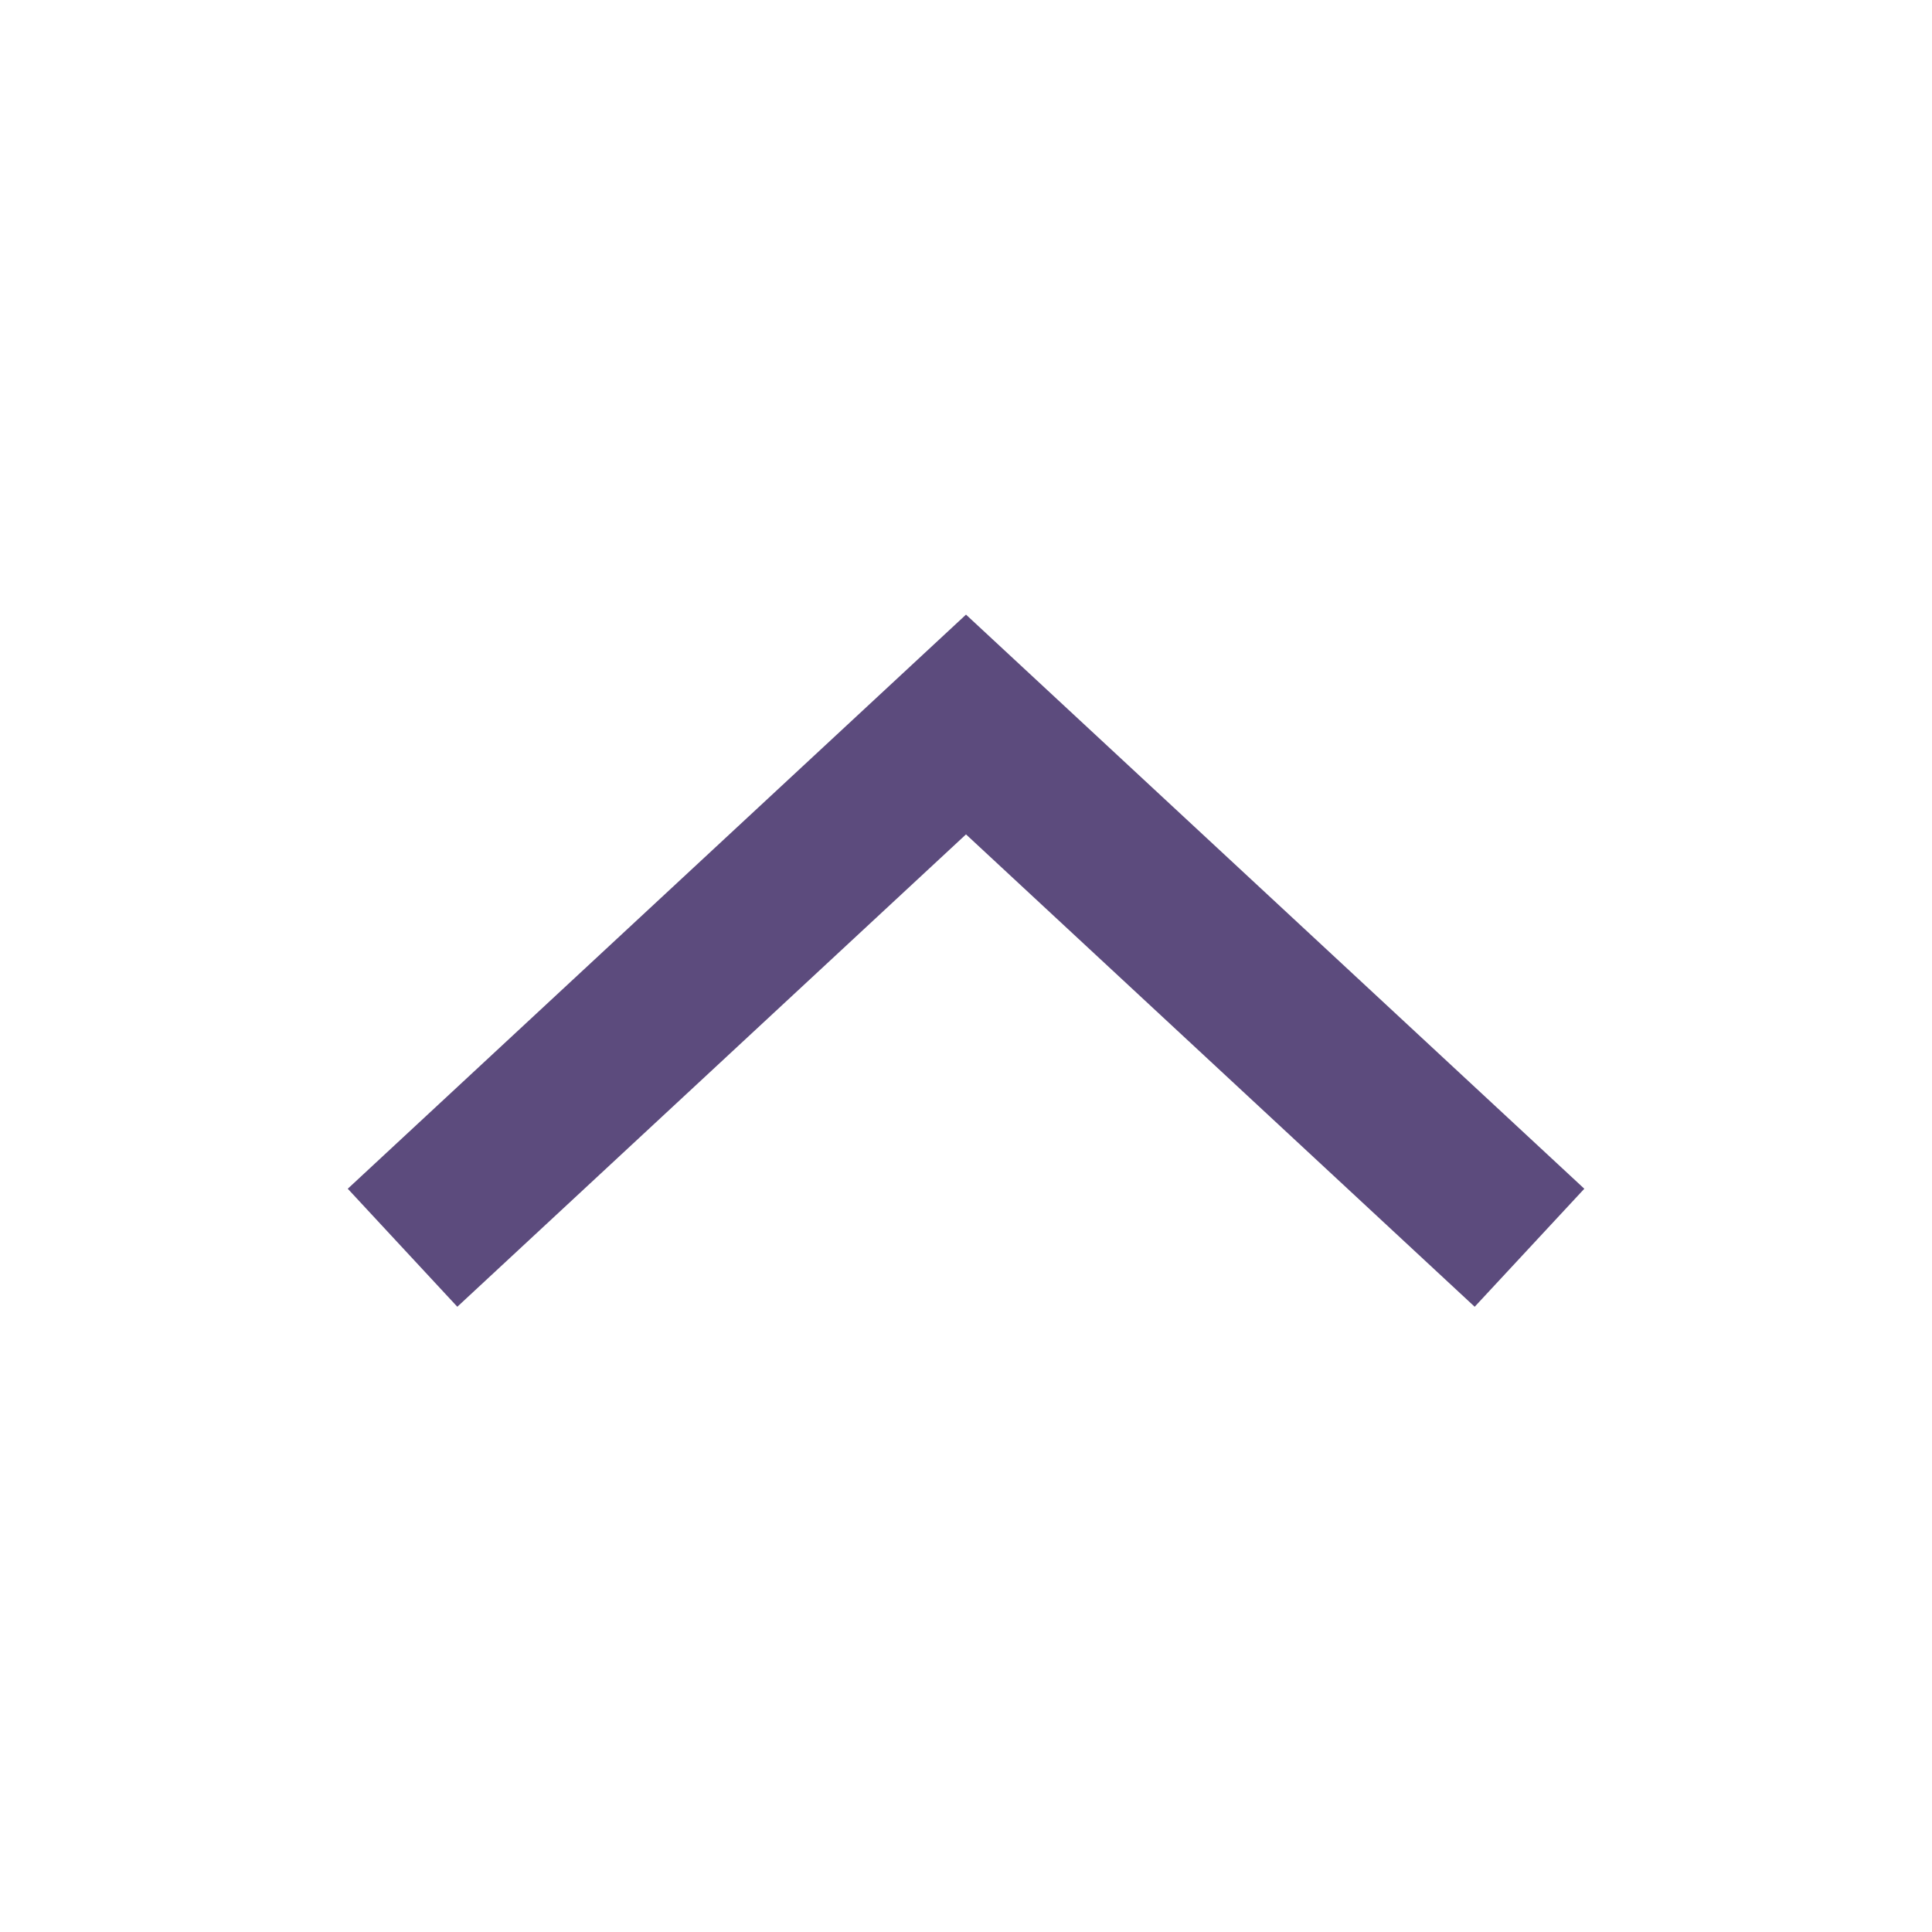
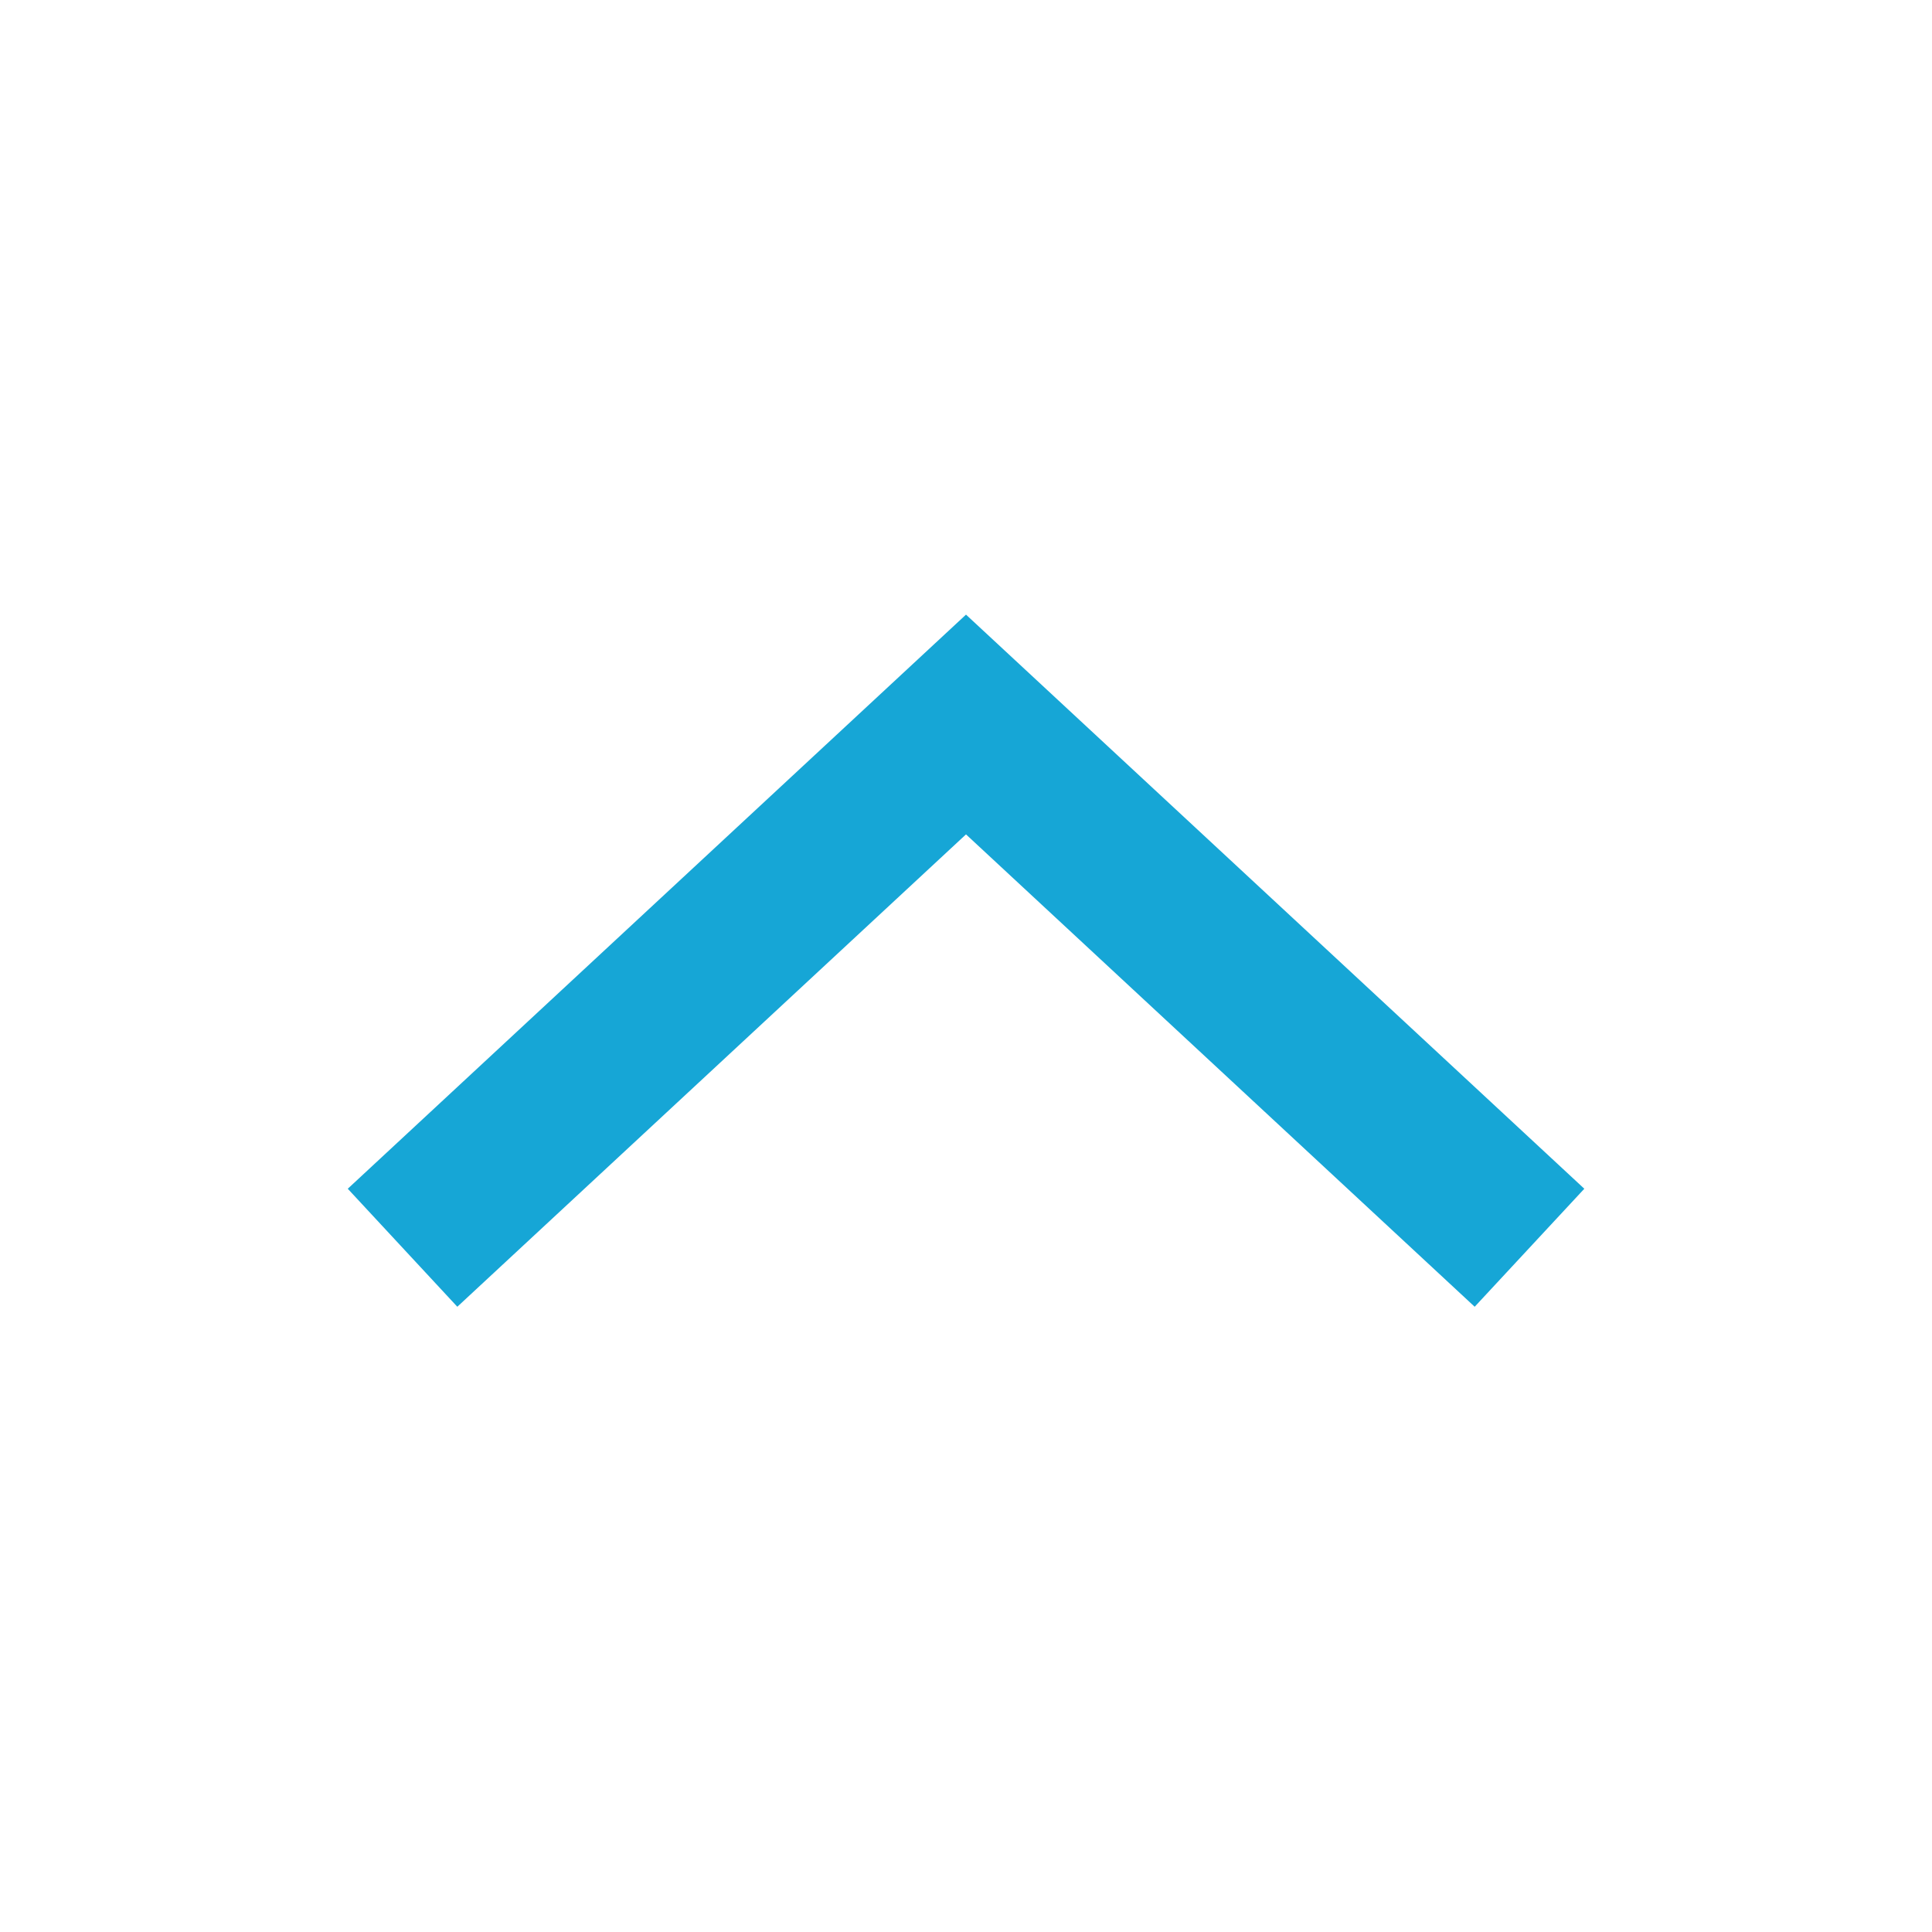
<svg xmlns="http://www.w3.org/2000/svg" width="24" height="24" viewBox="0 0 24 24">
  <defs>
    <style type="text/css">
-             .cls-1{fill:#5C4B7D}.cls-2{fill:none}
+             .cls-1{fill:#16a6d6}.cls-2{fill:none}
        </style>
  </defs>
  <g id="ic_arrow_drop_up" transform="rotate(180 12 12)">
    <g id="Group_8822" data-name="Group 8822">
      <path id="Path_18879" d="M12 16.365L4.319 9.233l1.362-1.466L12 13.635l6.319-5.868 1.361 1.466z" class="cls-1" data-name="Path 18879" />
    </g>
    <path id="Rectangle_4407" d="M0 0h24v24H0z" class="cls-2" data-name="Rectangle 4407" />
  </g>
</svg>
